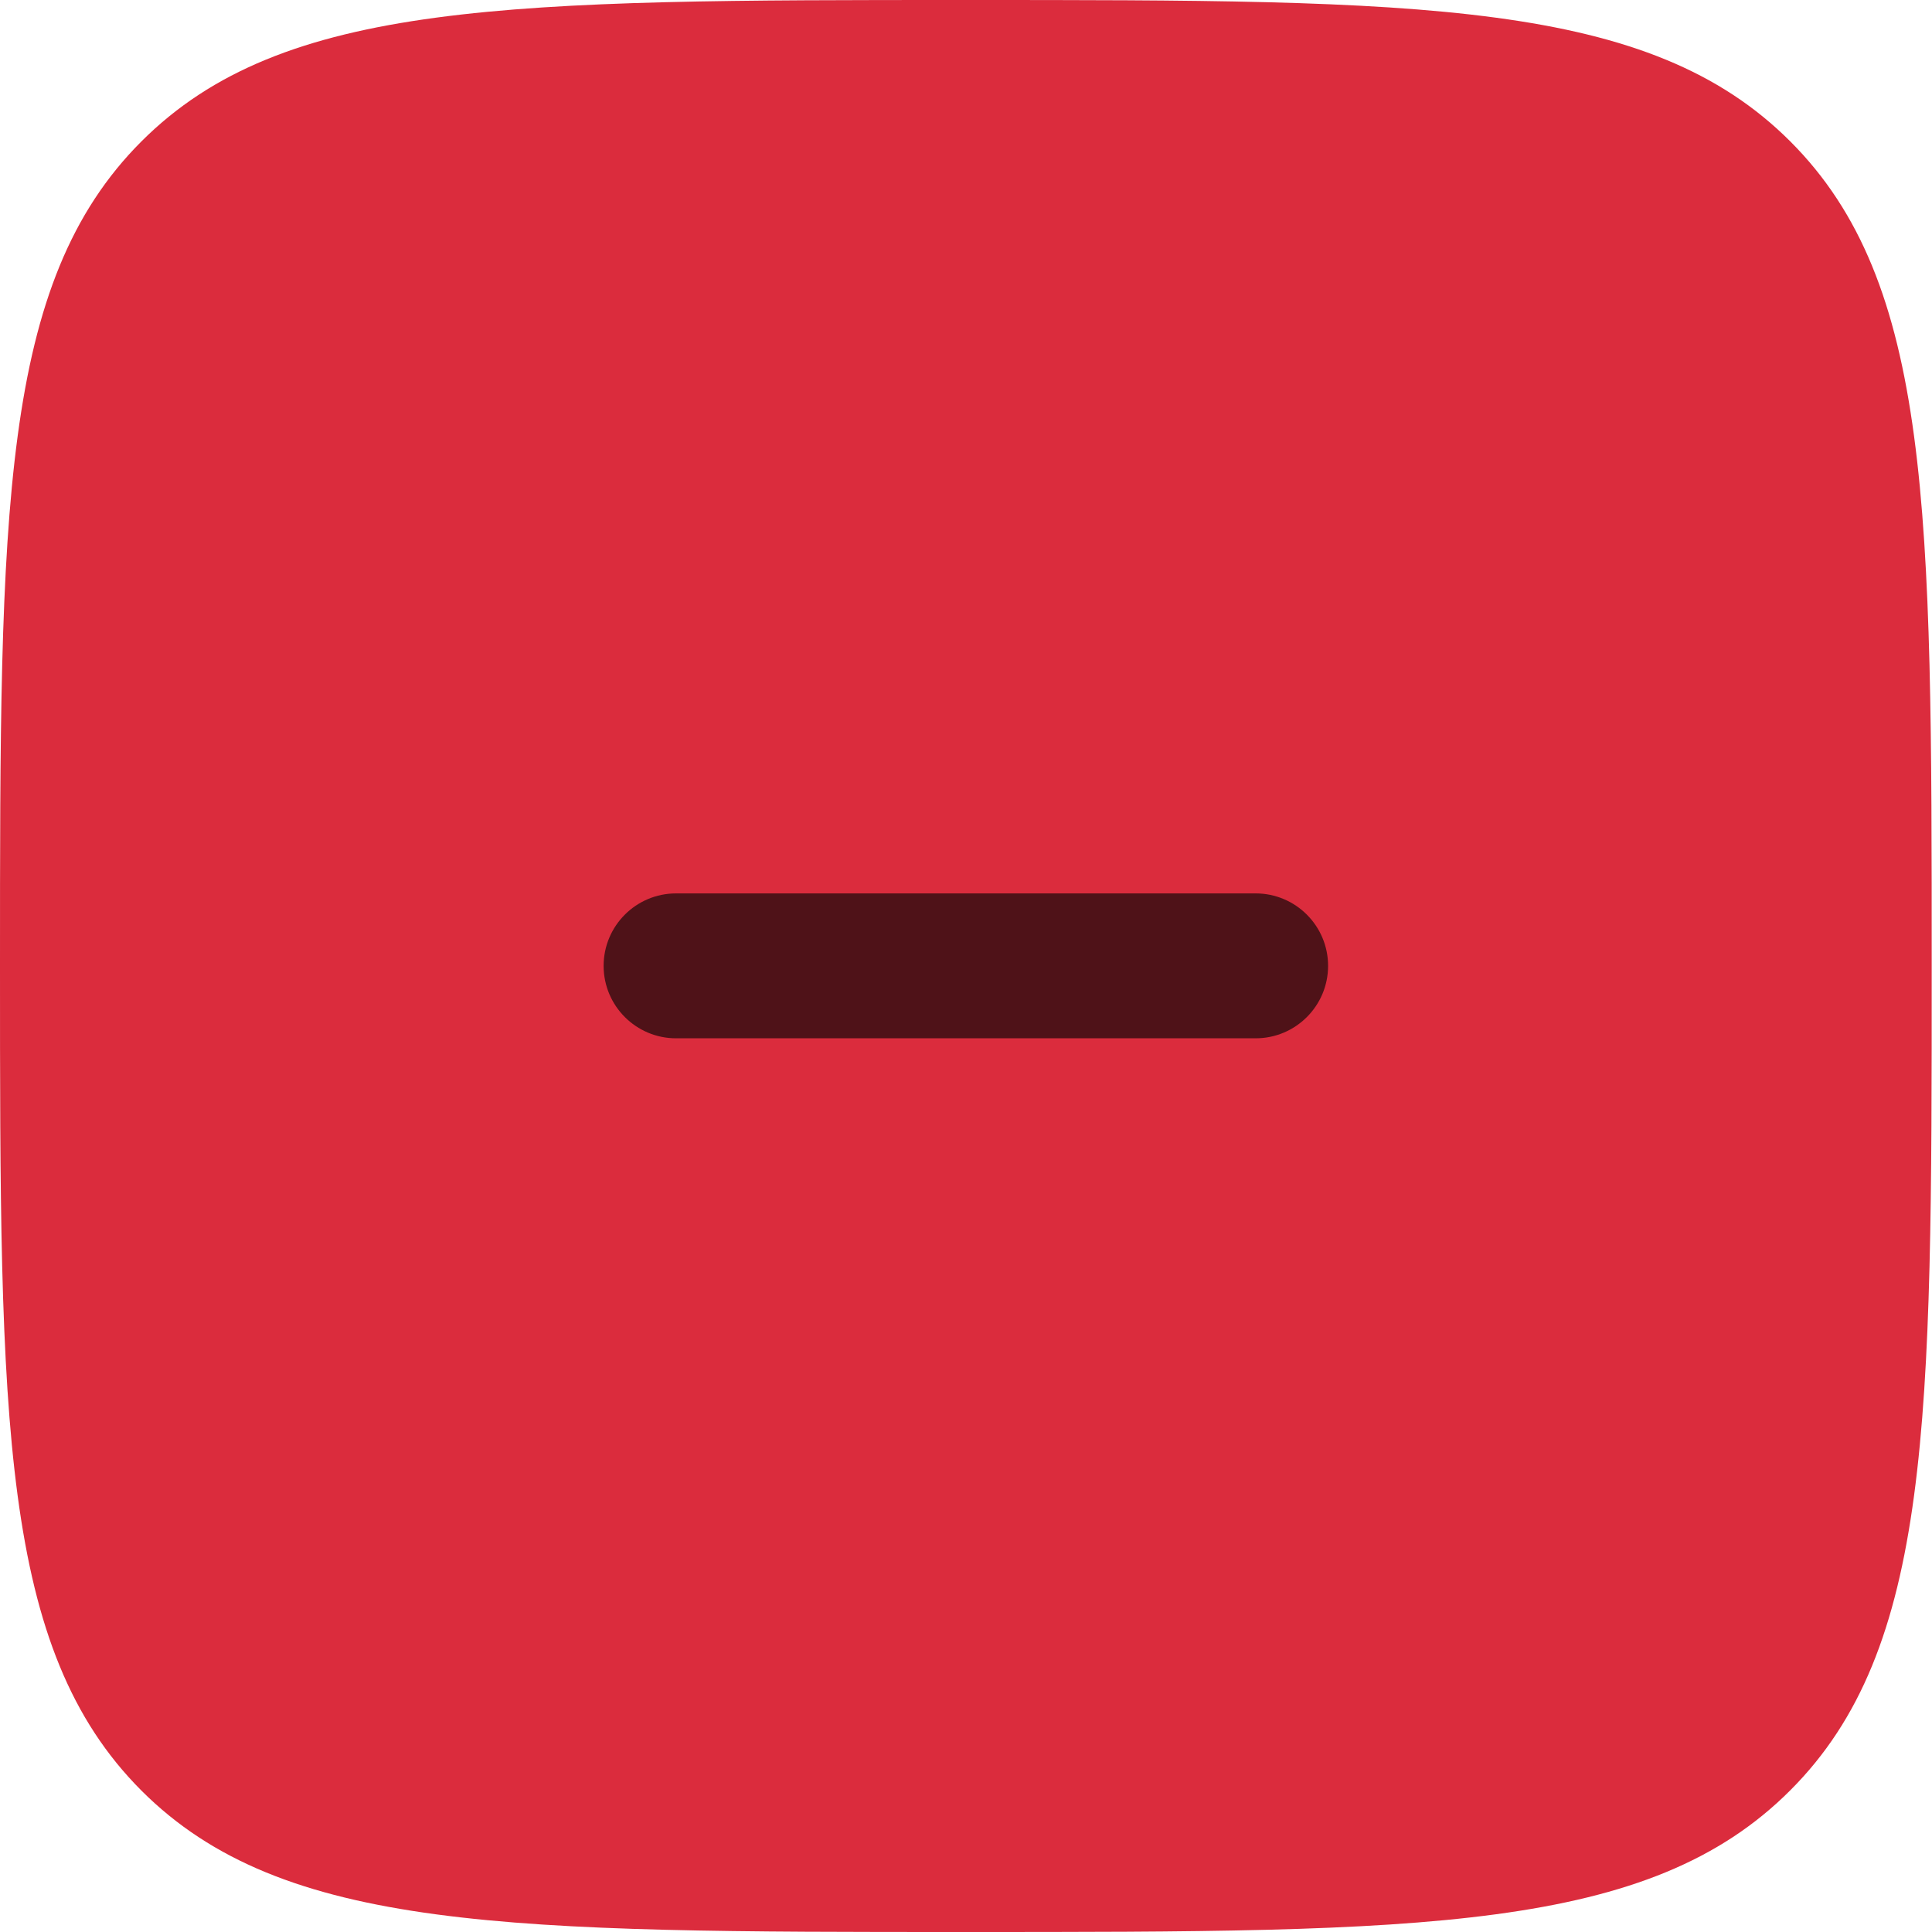
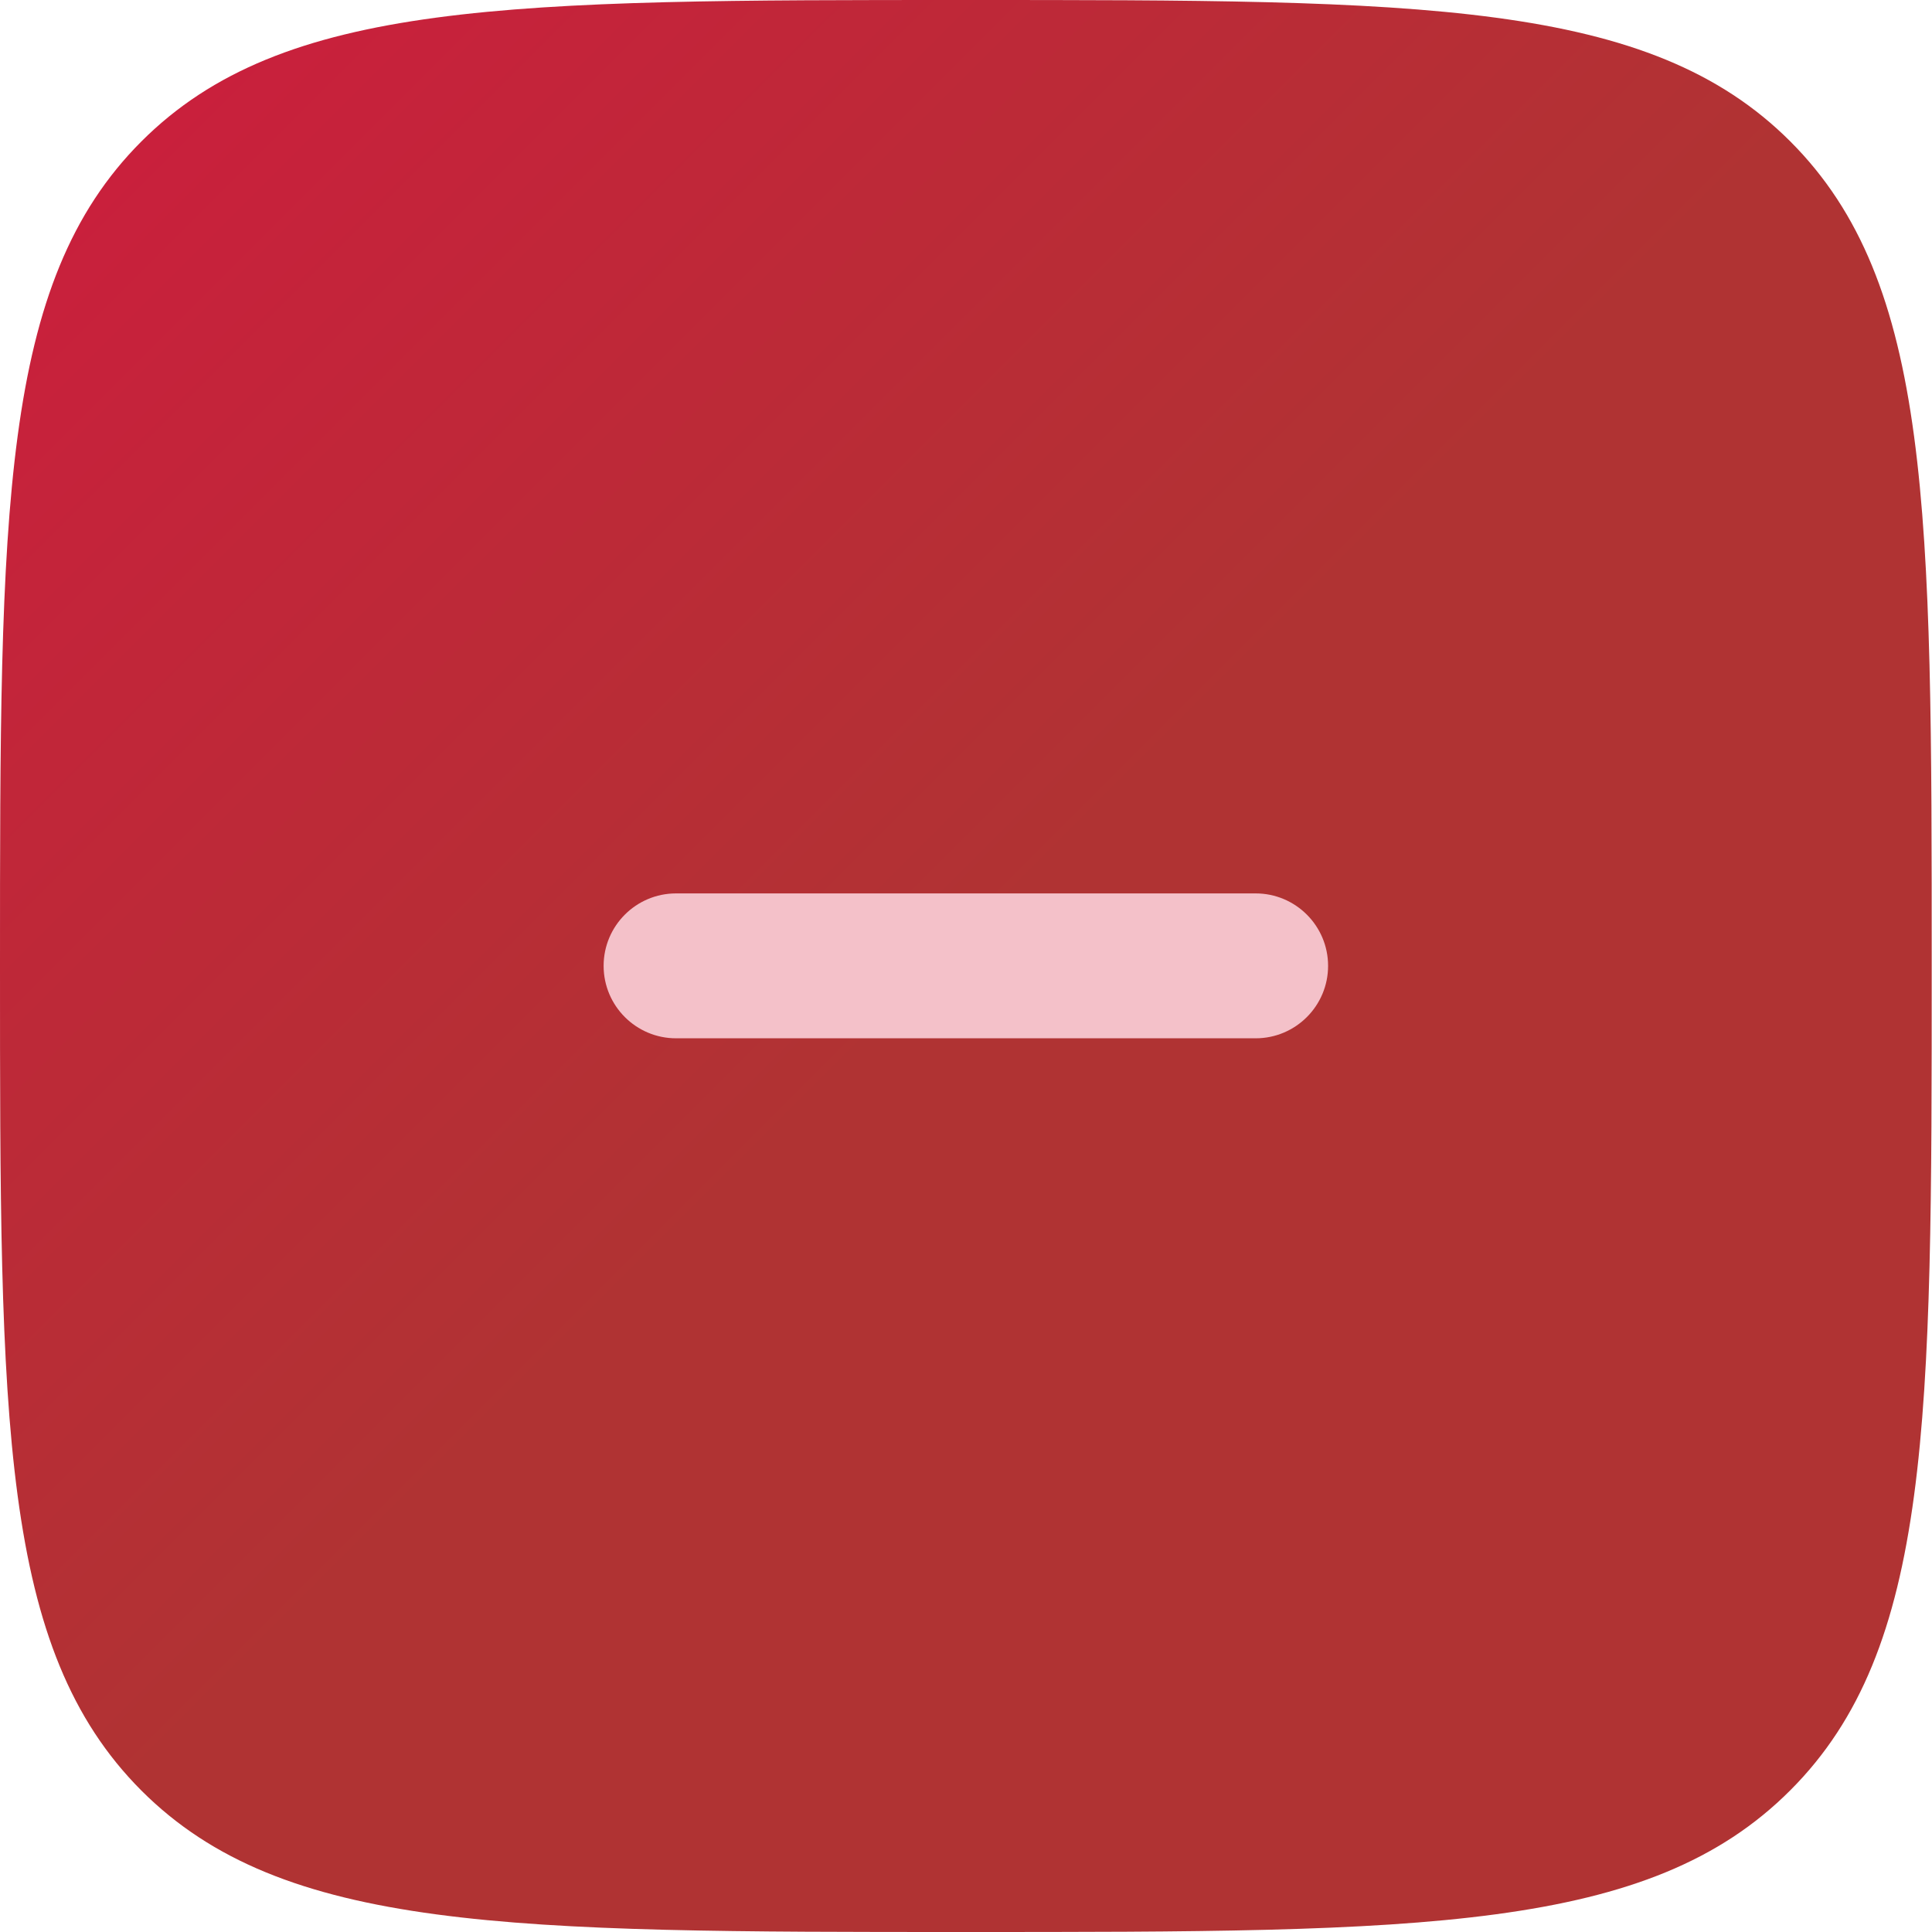
- <svg xmlns="http://www.w3.org/2000/svg" version="1.1" id="Camada_1" x="0px" y="0px" viewBox="0 0 666.7 666.7" style="enable-background:new 0 0 666.7 666.7;" xml:space="preserve">
-   <style type="text/css">
- 	.st0{fill:#DB2C3D;enable-background:new    ;}
- 	.st1{fill:#4F1218;}
- </style>
-   <g>
-     <path class="st0" d="M333.3,666.7c-157.1,0-235.7,0-284.5-48.8C0,569,0,490.5,0,333.3C0,176.2,0,97.6,48.8,48.8   C97.6,0,176.2,0,333.3,0C490.5,0,569,0,617.8,48.8c48.8,48.8,48.8,127.4,48.8,284.5c0,157.1,0,235.7-48.8,284.5   C569,666.7,490.5,666.7,333.3,666.7z" />
-     <path class="st1" d="M433.3,358.3c13.8,0,25-11.2,25-25c0-13.8-11.2-25-25-25h-200c-13.8,0-25,11.2-25,25c0,13.8,11.2,25,25,25   H433.3z" />
-   </g>
+ <svg xmlns="http://www.w3.org/2000/svg" id="Camada_1" data-name="Camada 1" version="1.1" viewBox="0 0 666.7 666.7">
+   <defs>
+     <style>
+       .cls-1 {
+         fill: #f4c1c9;
+       }
+ 
+       .cls-1, .cls-2 {
+         stroke-width: 0px;
+       }
+ 
+       .cls-2 {
+         fill: url(#Gradiente_sem_nome_362);
+       }
+     </style>
+     <linearGradient id="Gradiente_sem_nome_362" data-name="Gradiente sem nome 362" x1="48.8" y1="48.8" x2="617.8" y2="617.8" gradientUnits="userSpaceOnUse">
+       <stop offset="0" stop-color="#c9203c" />
+       <stop offset=".5" stop-color="#b03333" />
+     </linearGradient>
+   </defs>
+   <path class="cls-2" d="M333.3,666.7c-157.1,0-235.7,0-284.5-48.8C0,569,0,490.5,0,333.3S0,97.6,48.8,48.8,176.2,0,333.3,0,569,0,617.8,48.8s48.8,127.4,48.8,284.5,0,235.7-48.8,284.5c-48.8,48.9-127.3,48.9-284.5,48.9Z" />
+   <path class="cls-1" d="M433.3,358.3c13.8,0,25-11.2,25-25s-11.2-25-25-25h-200c-13.8,0-25,11.2-25,25s11.2,25,25,25h200Z" />
</svg>
